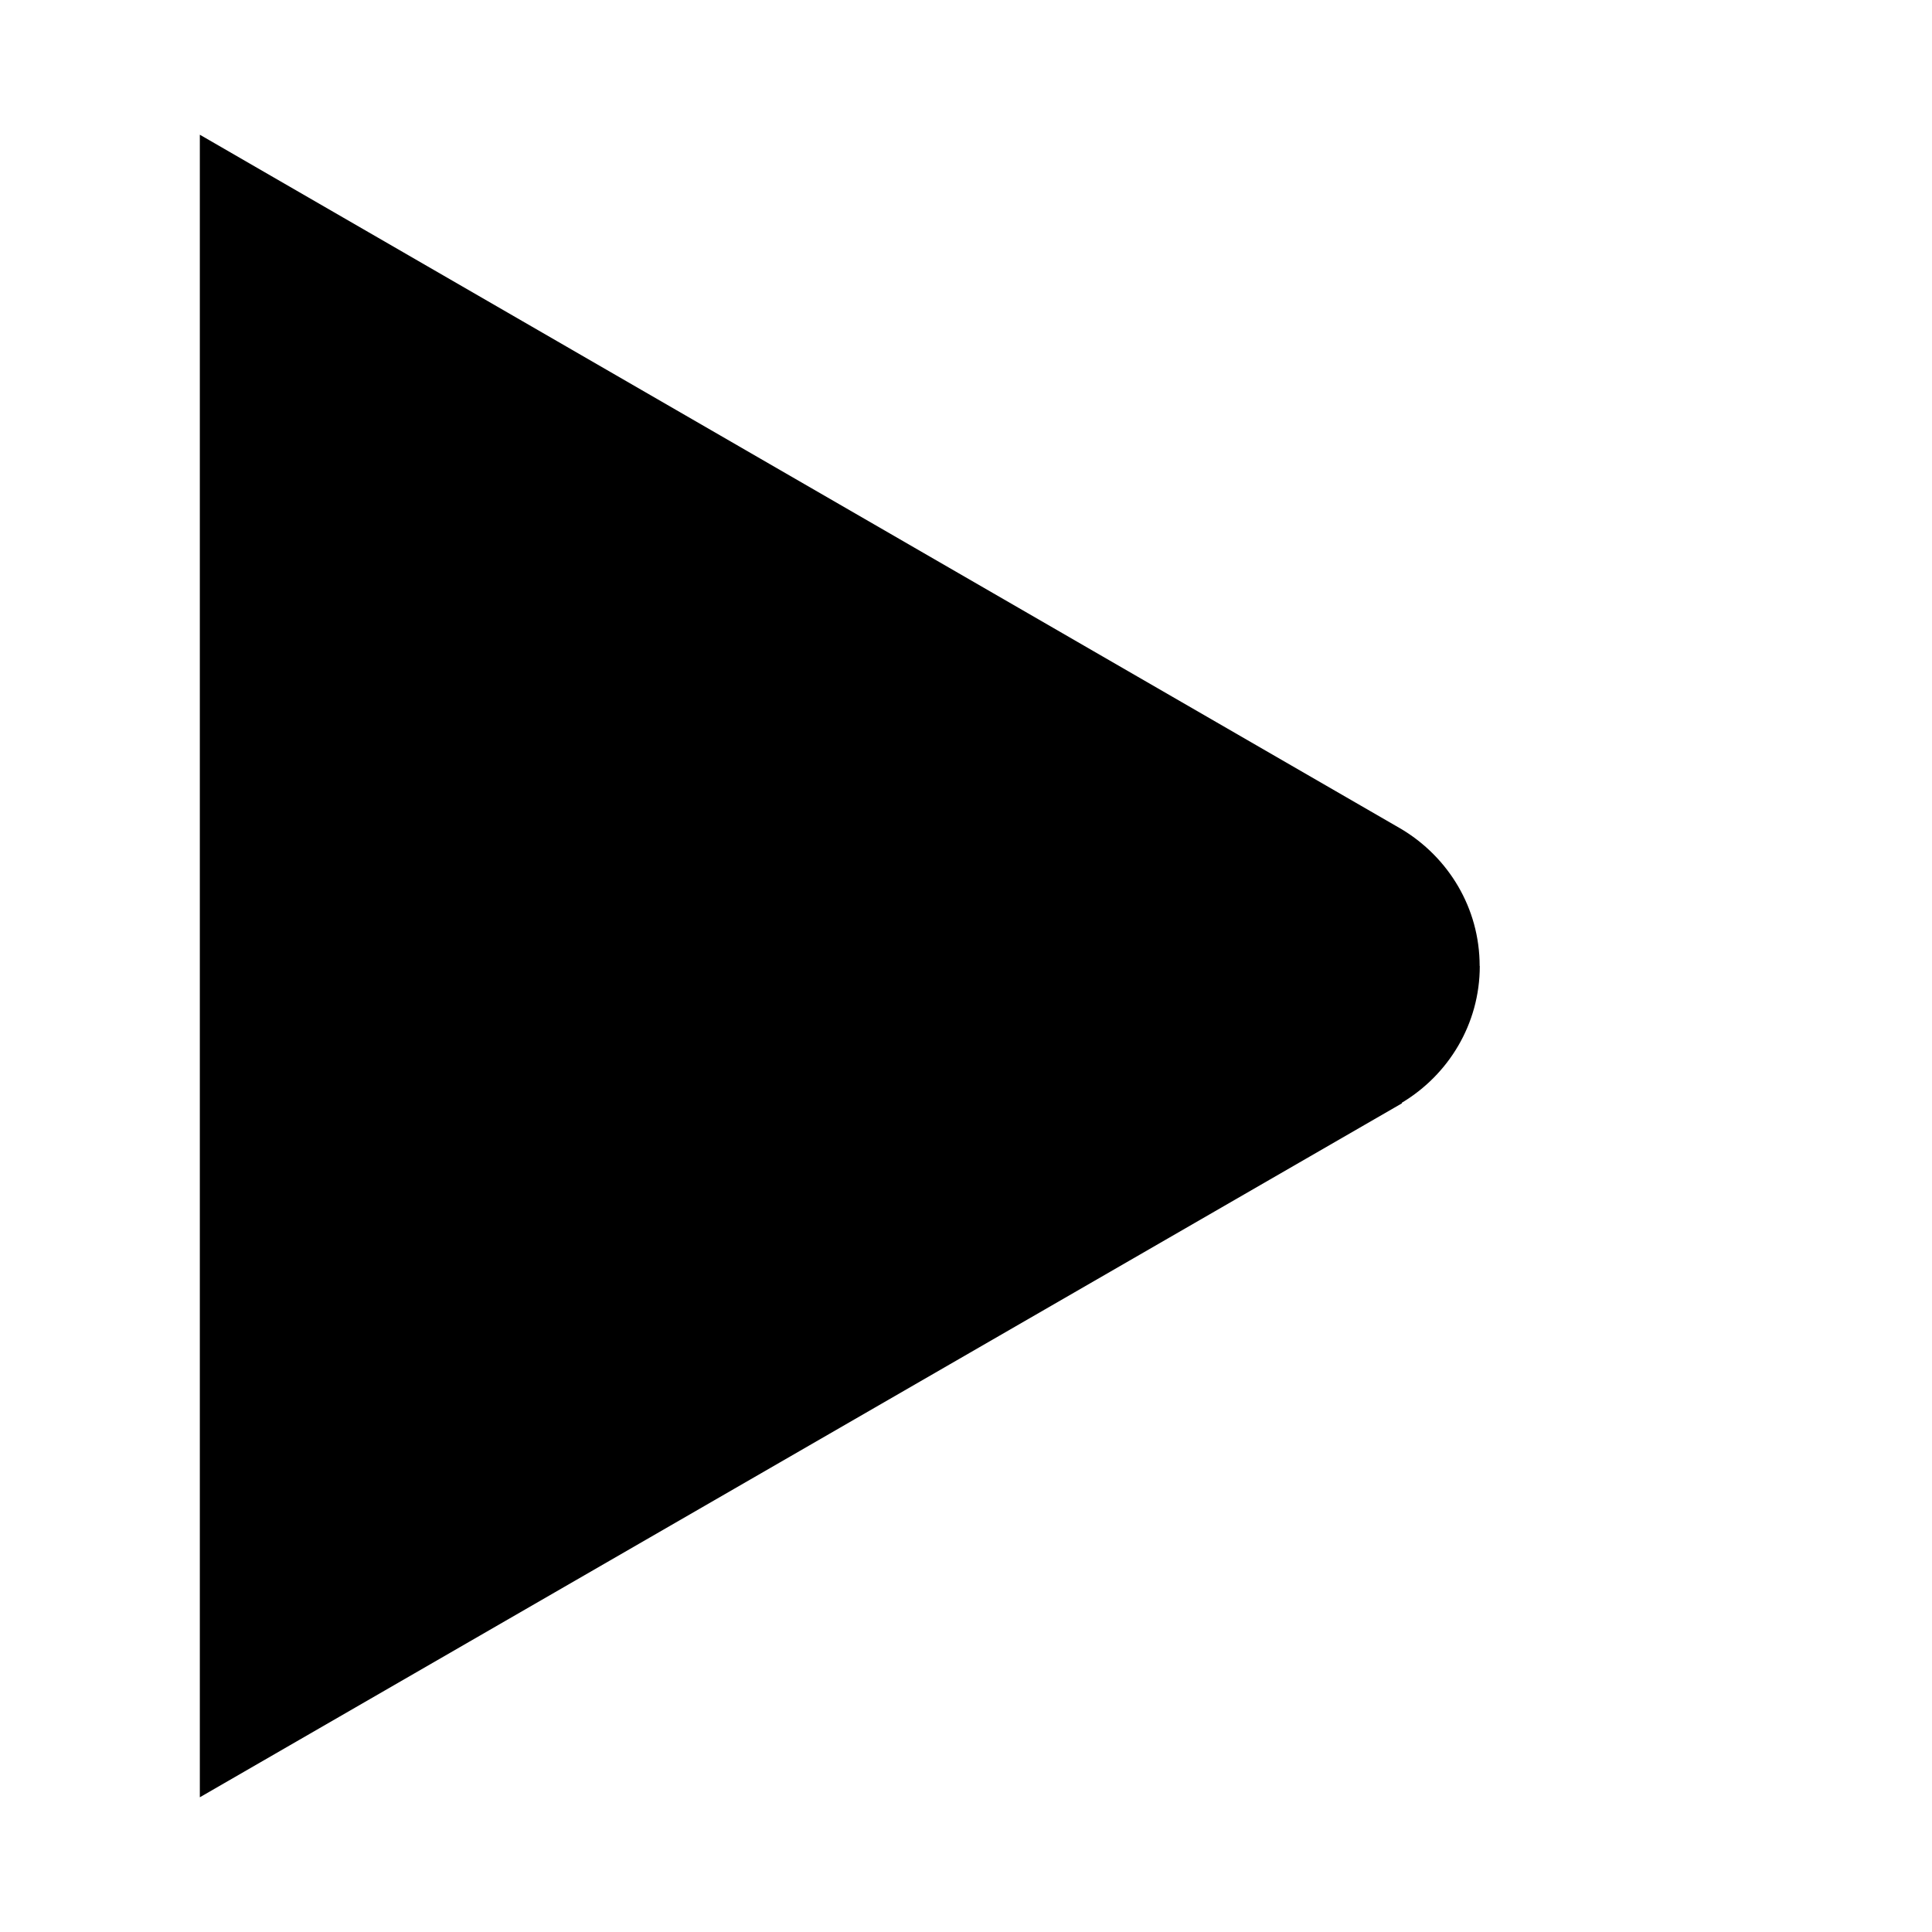
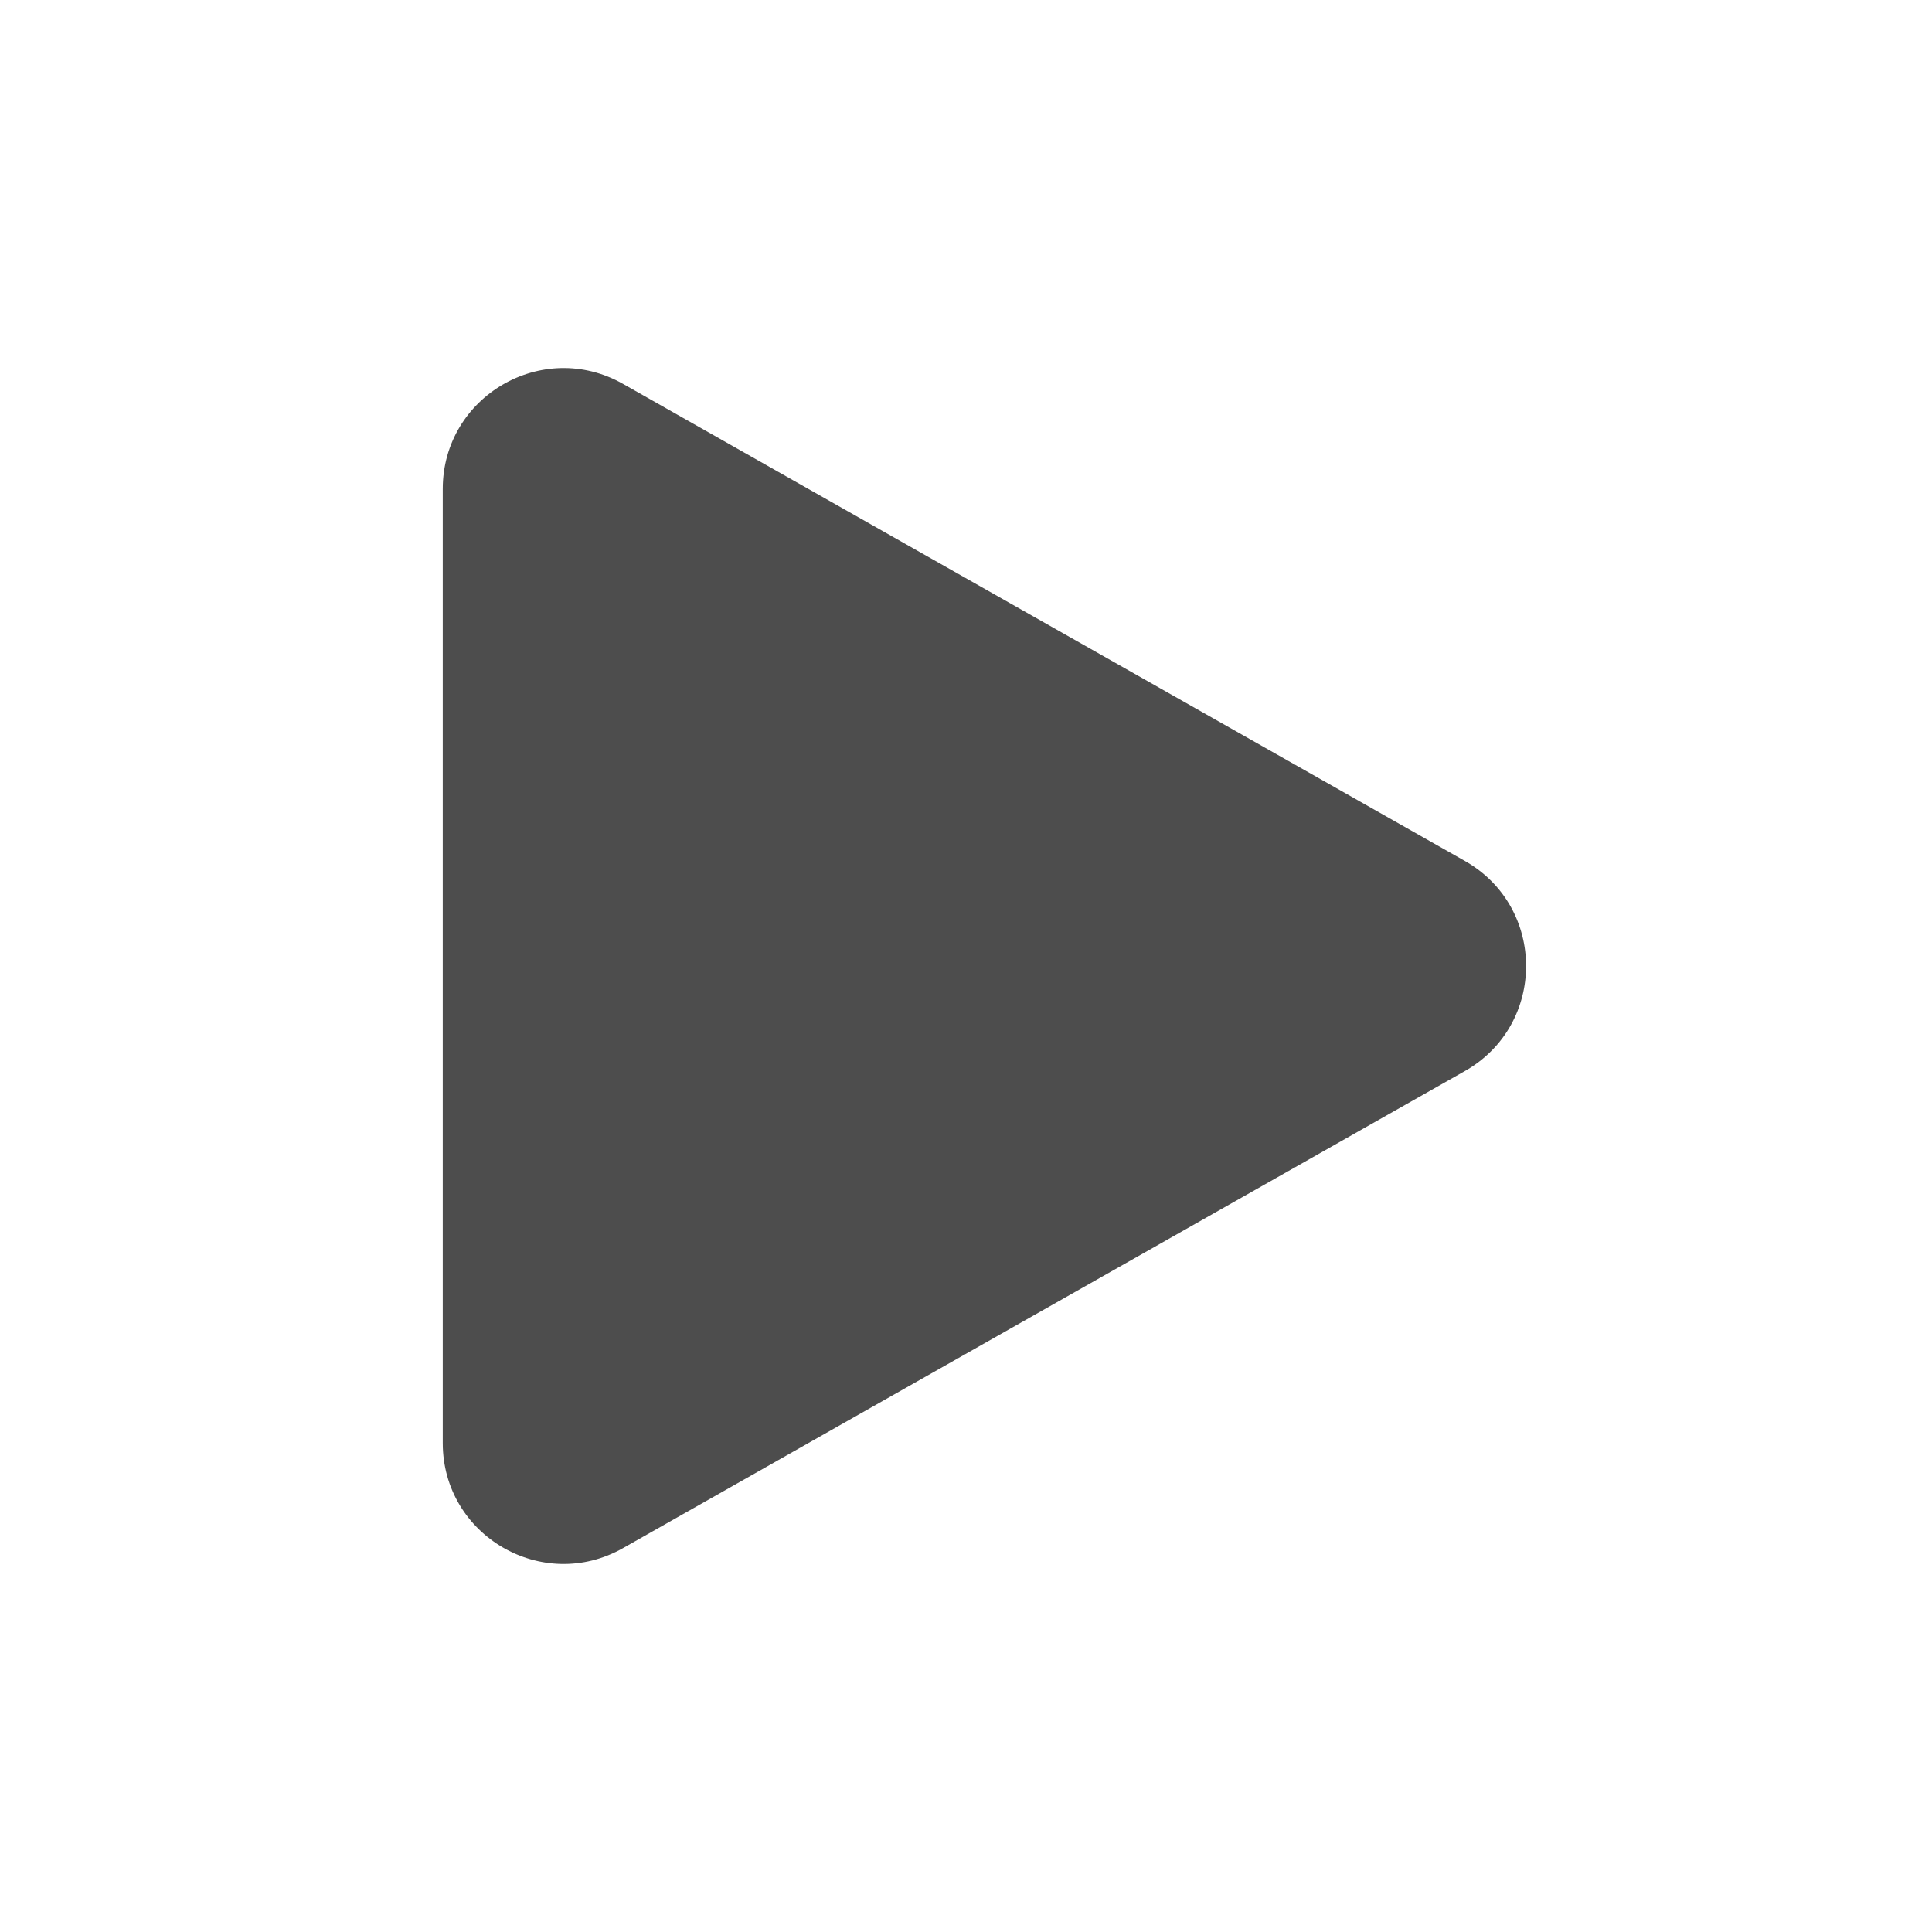
- <svg xmlns="http://www.w3.org/2000/svg" version="1.1" width="30" height="30" viewBox="0 0 30 30" id="svg2">
-   <defs id="defs8" />
-   <path d="m 22.978,15 c 0,0.904 -0.488,1.69 -1.21,2.123 v 0.01 L 3.103,27.908 V 2.092 l 18.663,10.785 c 0.722,0.435 1.21,1.218 1.21,2.123 z" id="path4" />
+ <svg xmlns="http://www.w3.org/2000/svg" width="48" height="48" viewBox="0 0 48 48" fill="none">
+   <path d="M11 12.148C11 9.85 13.479 8.405 15.479 9.538L36.394 21.39C38.422 22.539 38.422 25.461 36.394 26.61L15.479 38.462C13.479 39.595 11 38.151 11 35.852V12.148Z" fill="#4D4D4D" />
</svg>
